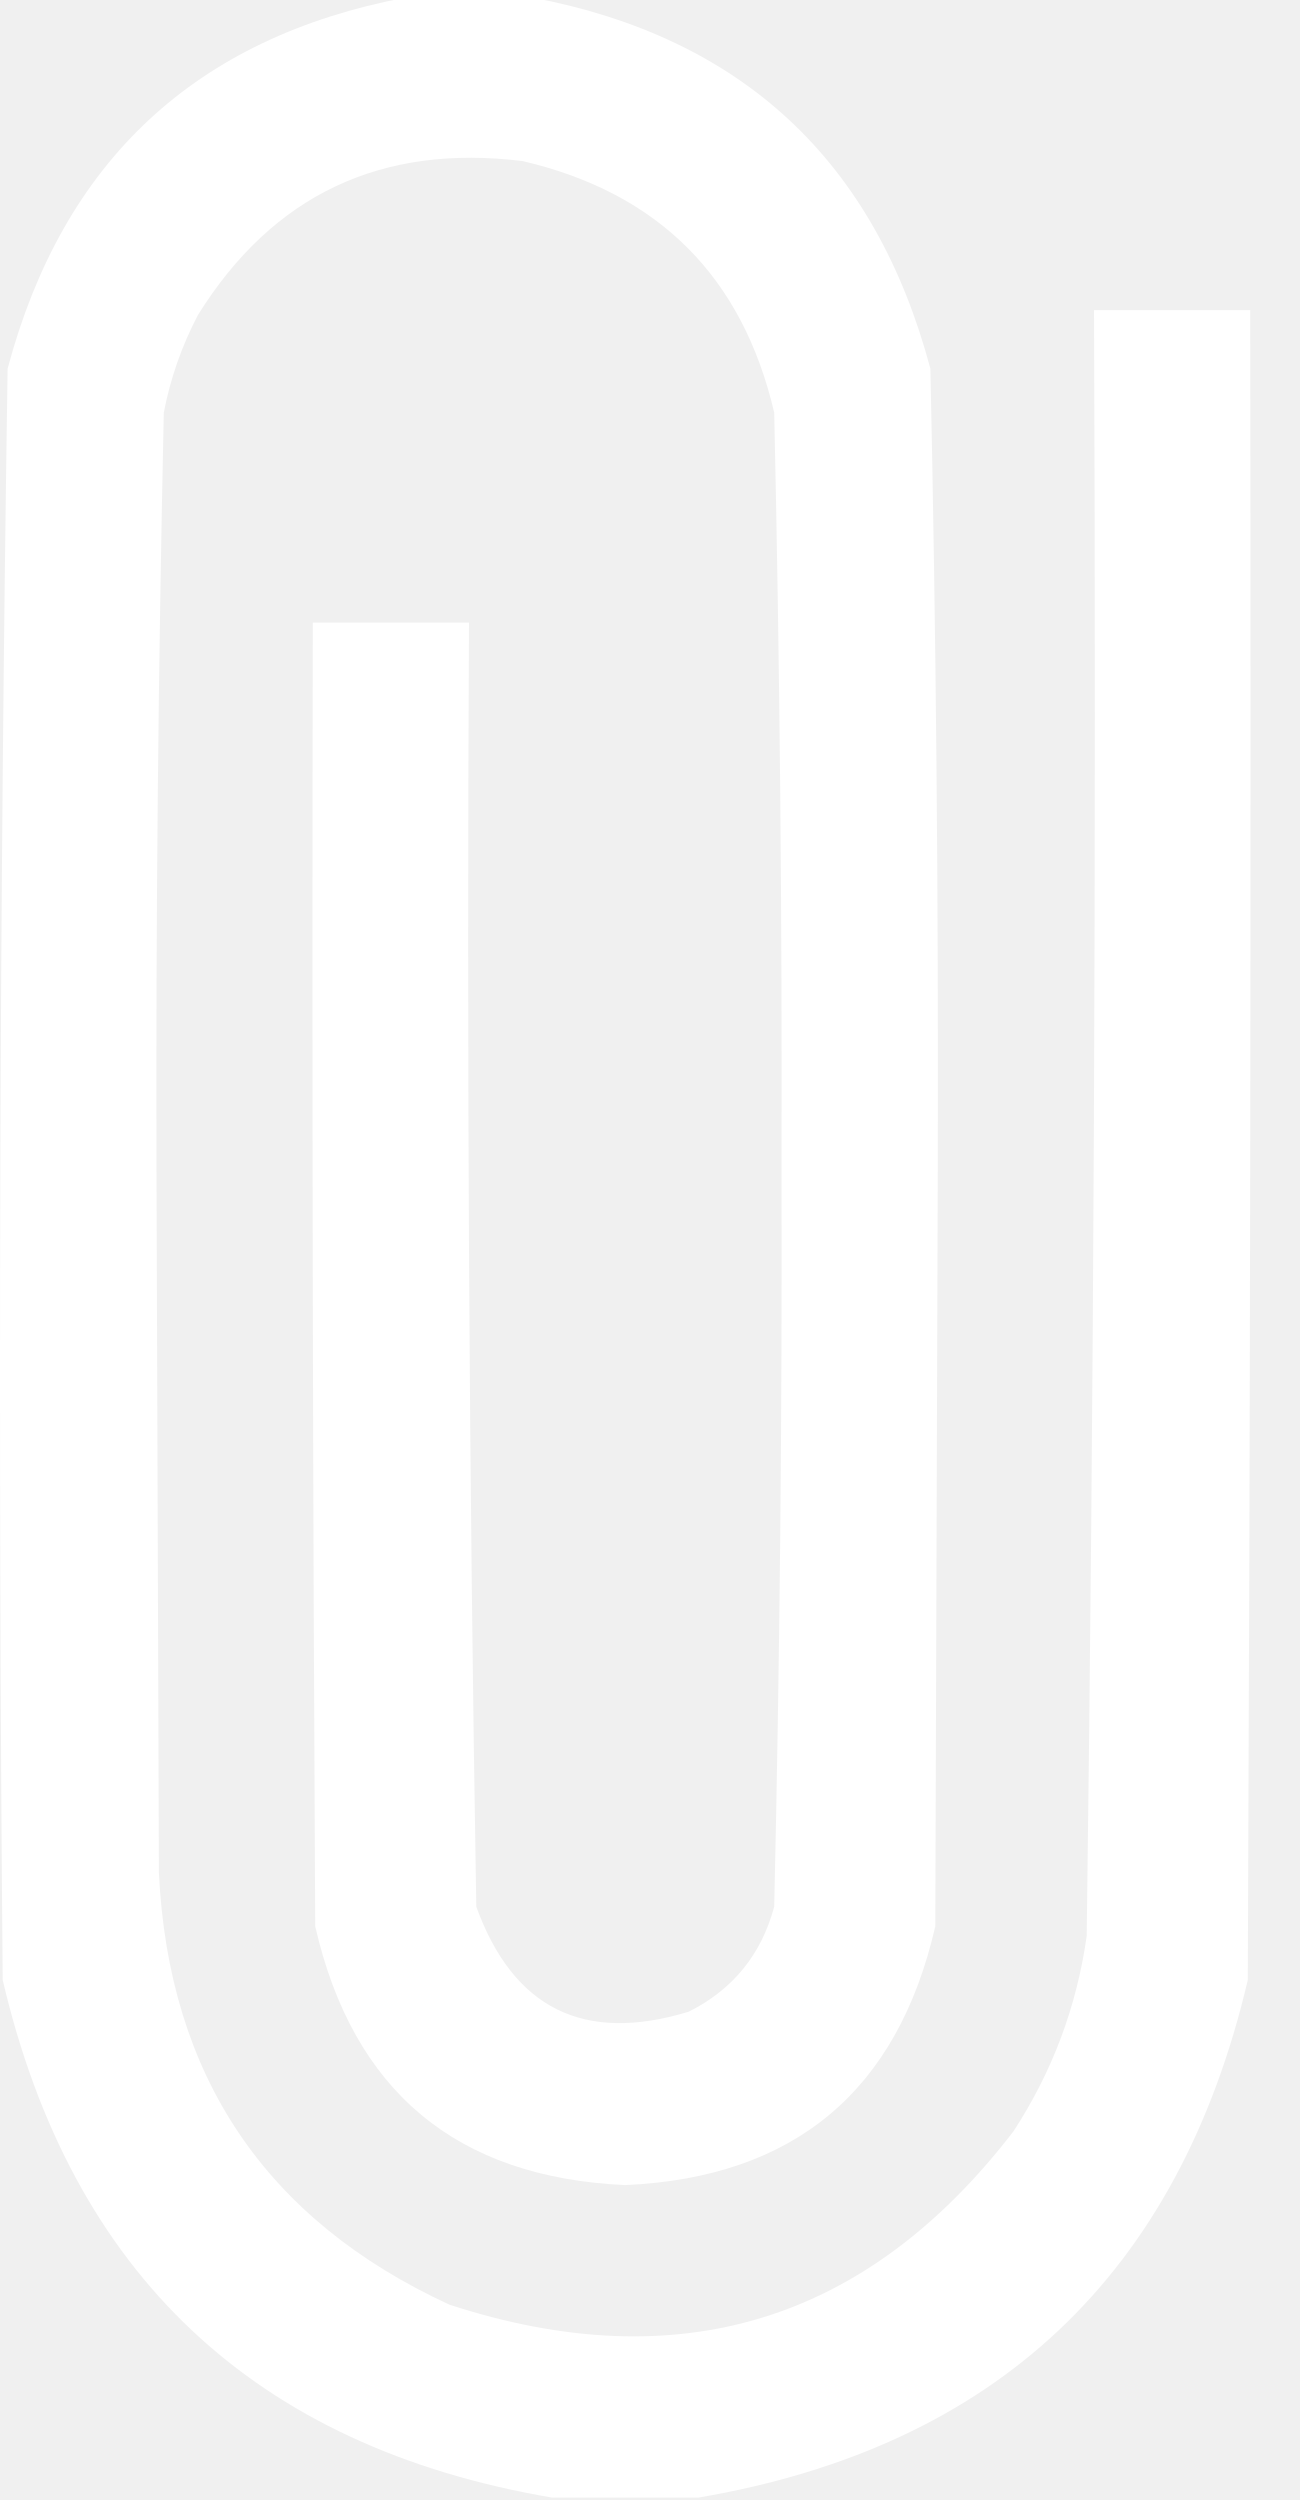
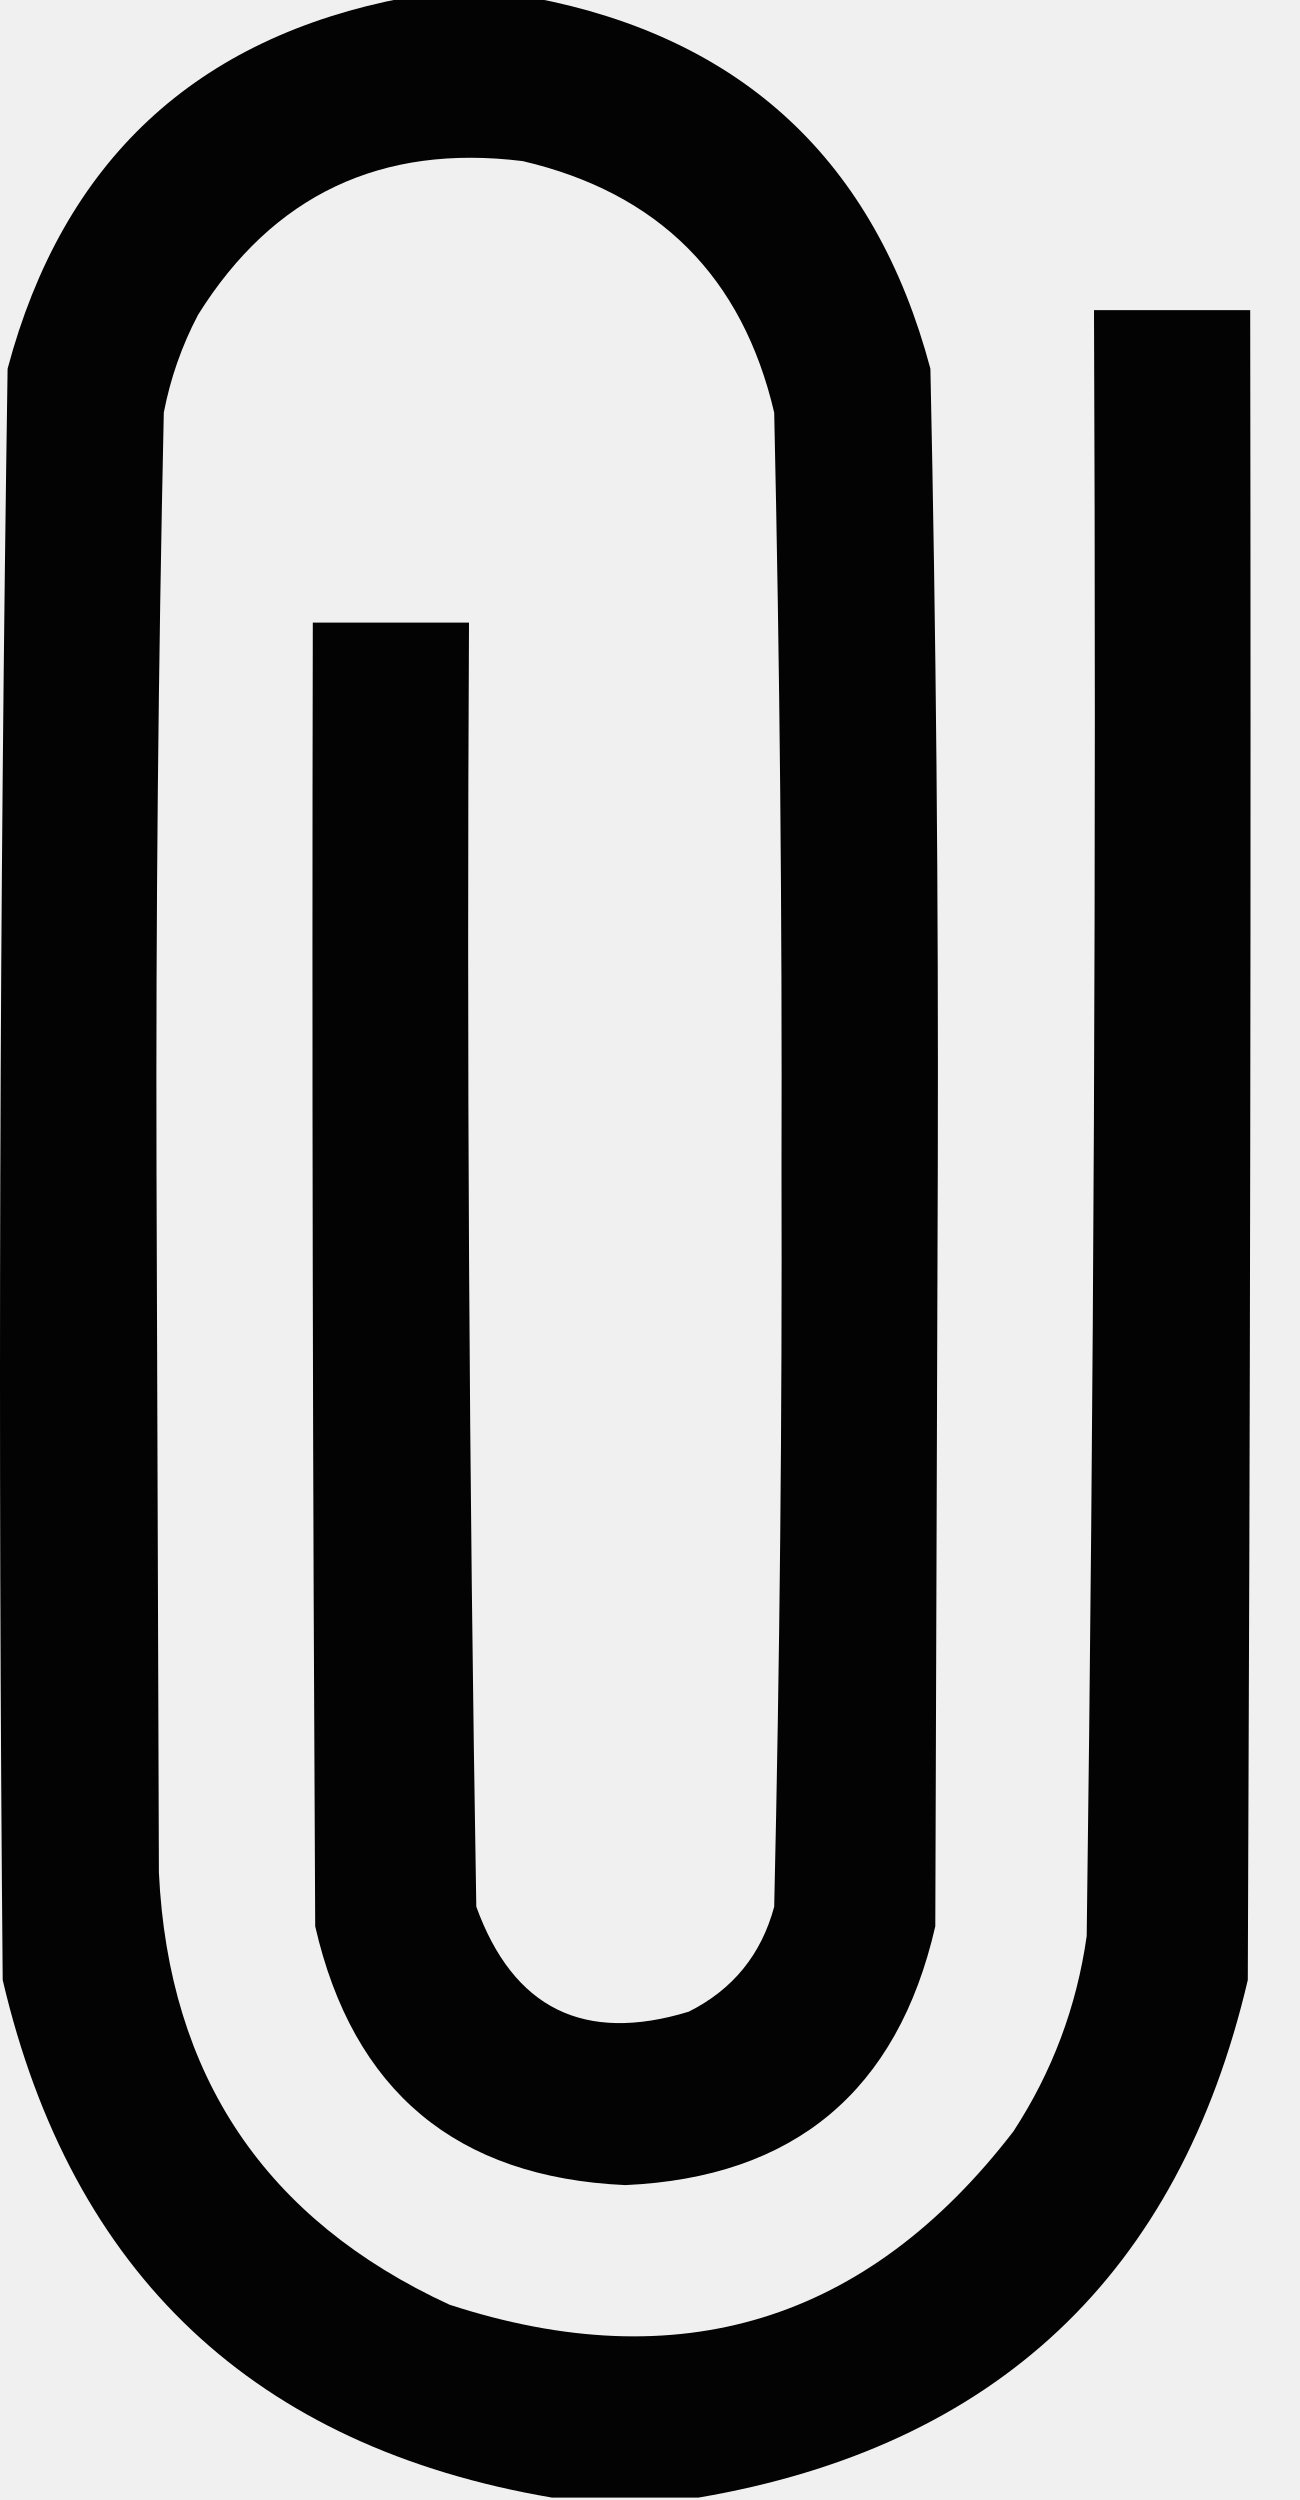
<svg xmlns="http://www.w3.org/2000/svg" width="13" height="25" viewBox="0 0 13 25" fill="none">
-   <path opacity="0.986" fill-rule="evenodd" clip-rule="evenodd" d="M4.055 -0.024C4.478 -0.024 4.902 -0.024 5.325 -0.024C7.425 0.374 8.751 1.611 9.304 3.687C9.361 6.338 9.385 8.991 9.378 11.646C9.369 14.185 9.361 16.724 9.353 19.263C8.975 20.912 7.942 21.775 6.253 21.851C4.563 21.775 3.53 20.912 3.152 19.263C3.128 14.917 3.119 10.571 3.128 6.226C3.648 6.226 4.169 6.226 4.69 6.226C4.667 10.508 4.691 14.788 4.763 19.067C5.133 20.087 5.841 20.436 6.887 20.117C7.328 19.896 7.613 19.546 7.742 19.067C7.798 16.611 7.822 14.153 7.815 11.694C7.822 9.171 7.798 6.648 7.742 4.126C7.424 2.767 6.586 1.929 5.227 1.611C3.812 1.436 2.729 1.949 1.98 3.149C1.818 3.458 1.704 3.783 1.638 4.126C1.583 6.648 1.558 9.171 1.565 11.694C1.573 14.038 1.581 16.382 1.589 18.726C1.686 20.758 2.654 22.198 4.495 23.047C6.79 23.795 8.67 23.218 10.134 21.314C10.523 20.718 10.767 20.067 10.867 19.36C10.939 13.941 10.963 8.521 10.94 3.101C11.461 3.101 11.982 3.101 12.502 3.101C12.511 8.667 12.502 14.233 12.478 19.8C11.789 22.744 9.958 24.469 6.985 24.976C6.497 24.976 6.008 24.976 5.52 24.976C2.547 24.469 0.716 22.744 0.027 19.8C-0.021 14.427 -0.005 9.056 0.076 3.687C0.629 1.611 1.955 0.374 4.055 -0.024Z" fill="white" />
+   <path opacity="0.986" fill-rule="evenodd" clip-rule="evenodd" d="M4.055 -0.024C4.478 -0.024 4.902 -0.024 5.325 -0.024C7.425 0.374 8.751 1.611 9.304 3.687C9.361 6.338 9.385 8.991 9.378 11.646C9.369 14.185 9.361 16.724 9.353 19.263C8.975 20.912 7.942 21.775 6.253 21.851C4.563 21.775 3.53 20.912 3.152 19.263C3.128 14.917 3.119 10.571 3.128 6.226C3.648 6.226 4.169 6.226 4.69 6.226C4.667 10.508 4.691 14.788 4.763 19.067C5.133 20.087 5.841 20.436 6.887 20.117C7.328 19.896 7.613 19.546 7.742 19.067C7.798 16.611 7.822 14.153 7.815 11.694C7.822 9.171 7.798 6.648 7.742 4.126C7.424 2.767 6.586 1.929 5.227 1.611C3.812 1.436 2.729 1.949 1.98 3.149C1.818 3.458 1.704 3.783 1.638 4.126C1.583 6.648 1.558 9.171 1.565 11.694C1.573 14.038 1.581 16.382 1.589 18.726C1.686 20.758 2.654 22.198 4.495 23.047C6.79 23.795 8.67 23.218 10.134 21.314C10.523 20.718 10.767 20.067 10.867 19.36C10.939 13.941 10.963 8.521 10.94 3.101C11.461 3.101 11.982 3.101 12.502 3.101C12.511 8.667 12.502 14.233 12.478 19.8C11.789 22.744 9.958 24.469 6.985 24.976C6.497 24.976 6.008 24.976 5.52 24.976C2.547 24.469 0.716 22.744 0.027 19.8C-0.021 14.427 -0.005 9.056 0.076 3.687C0.629 1.611 1.955 0.374 4.055 -0.024Z" fill="currentcolor" />
</svg>
